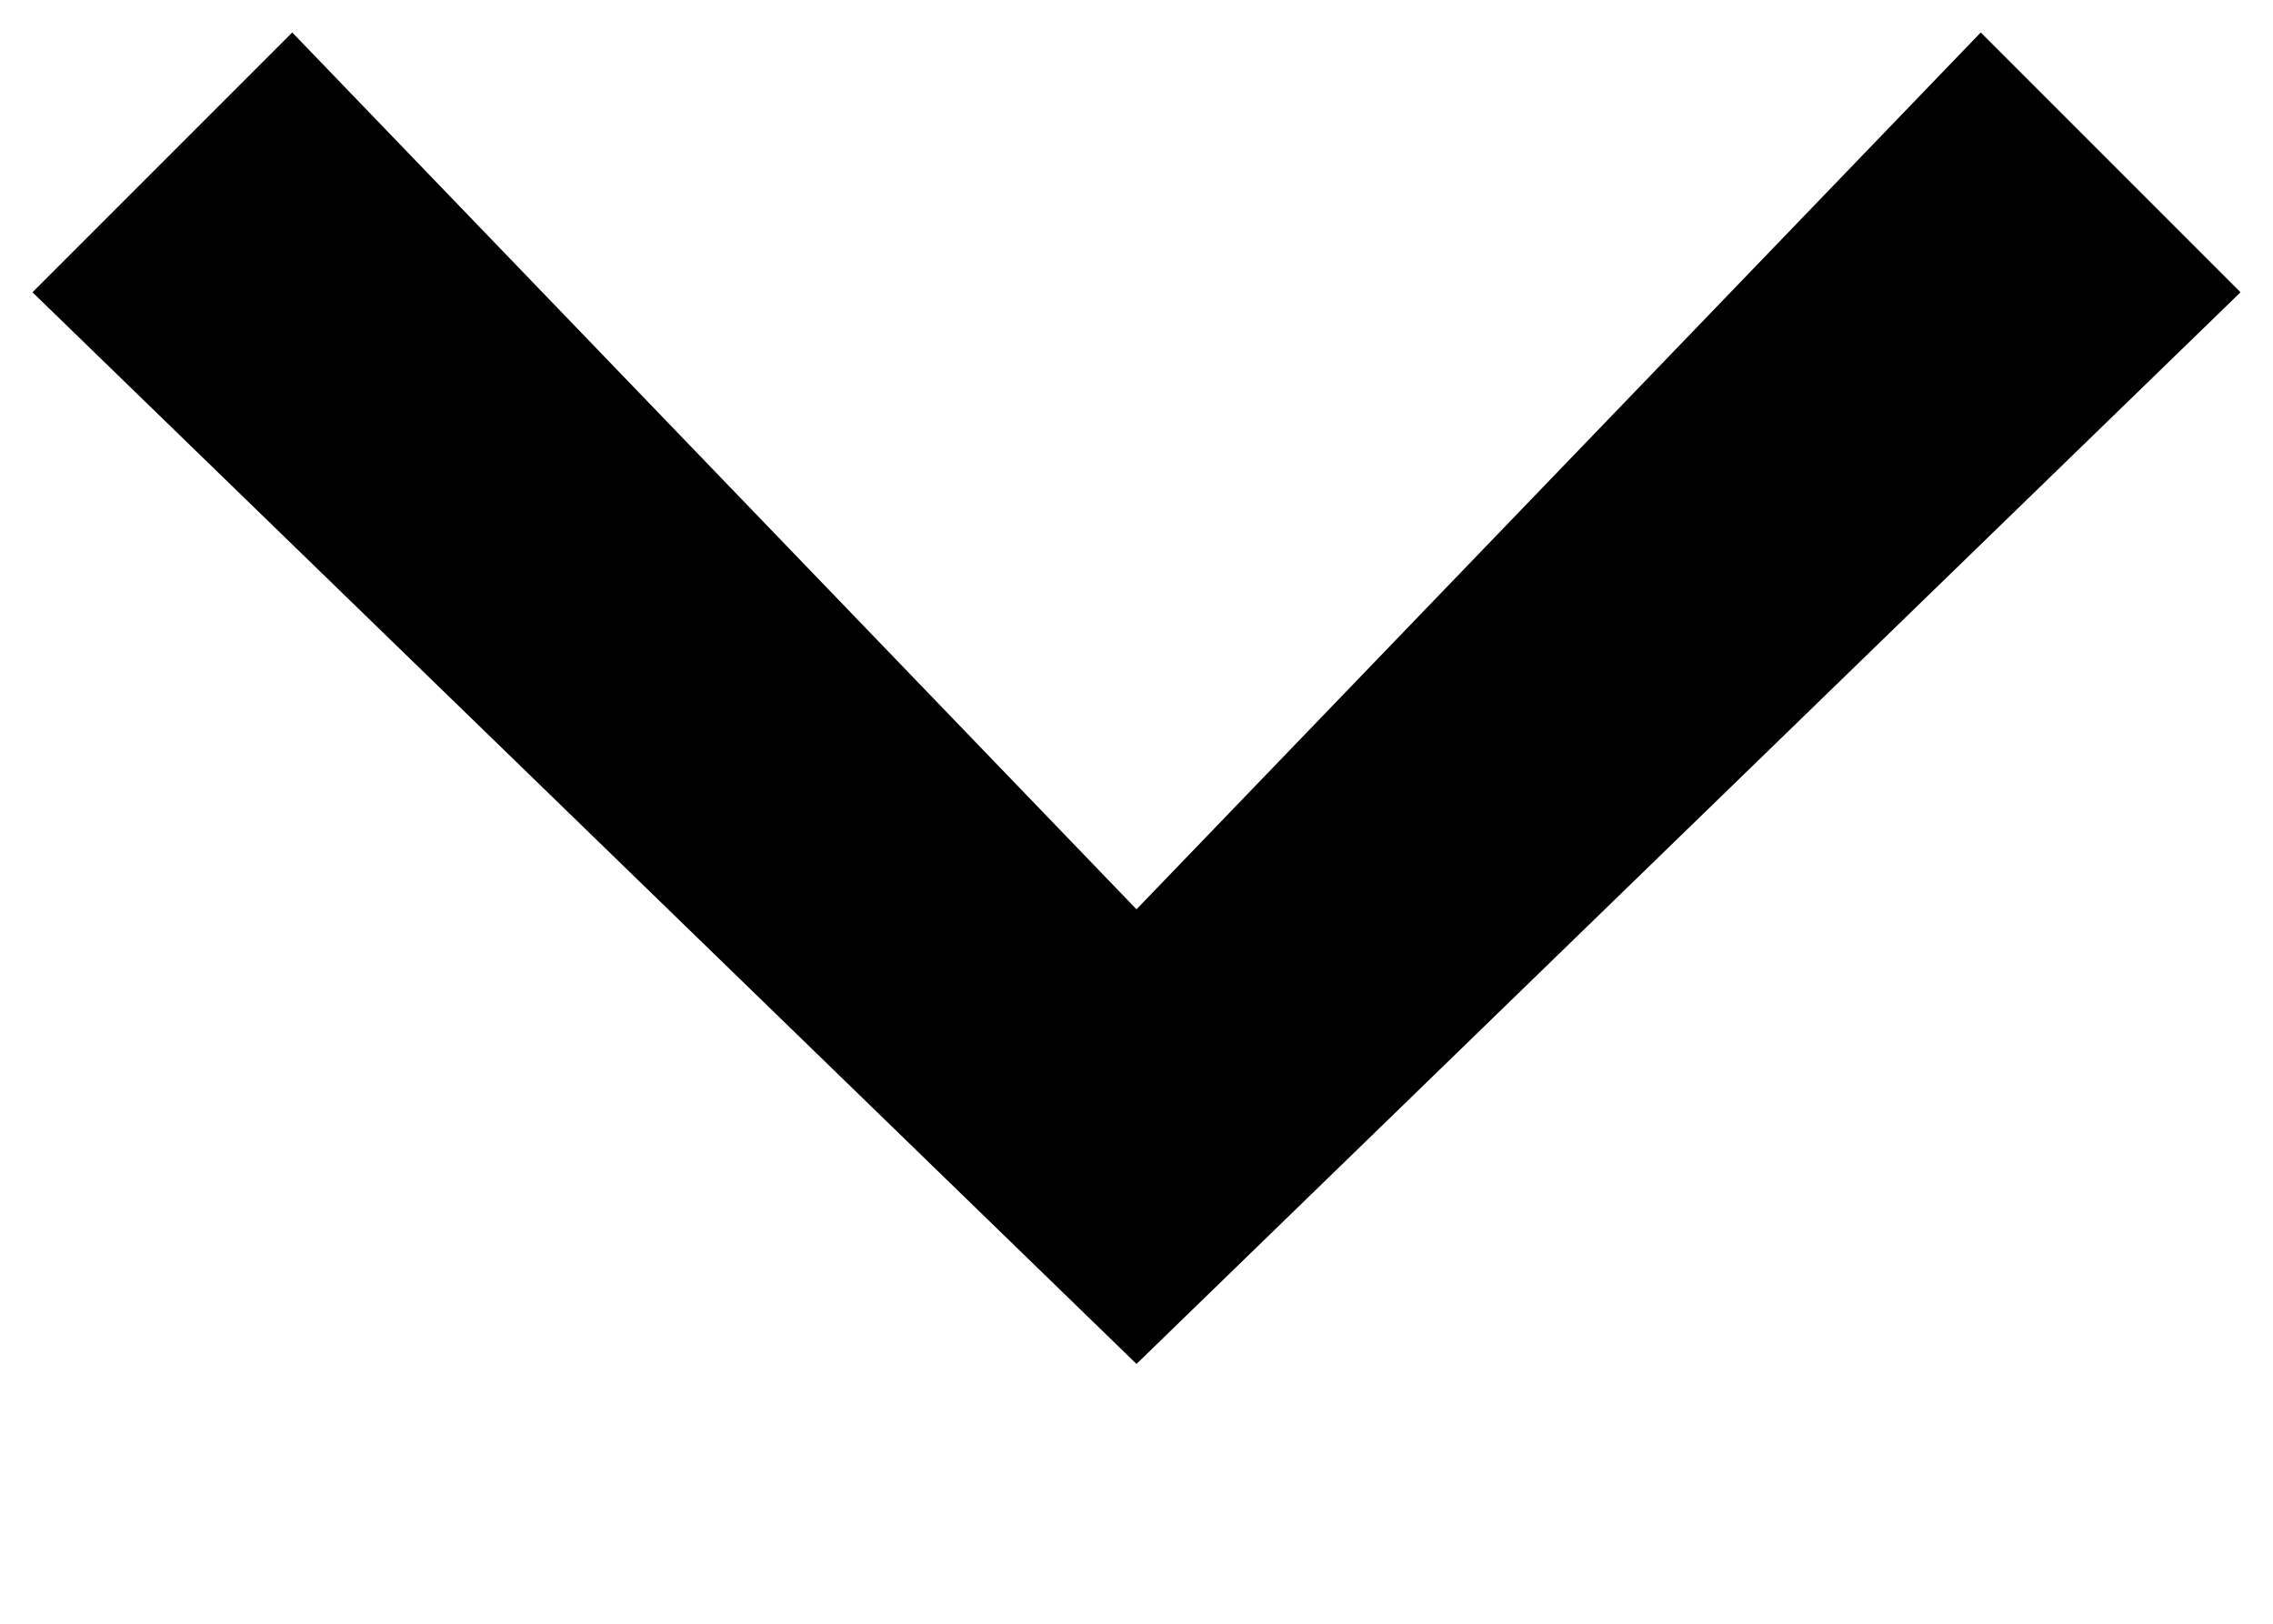
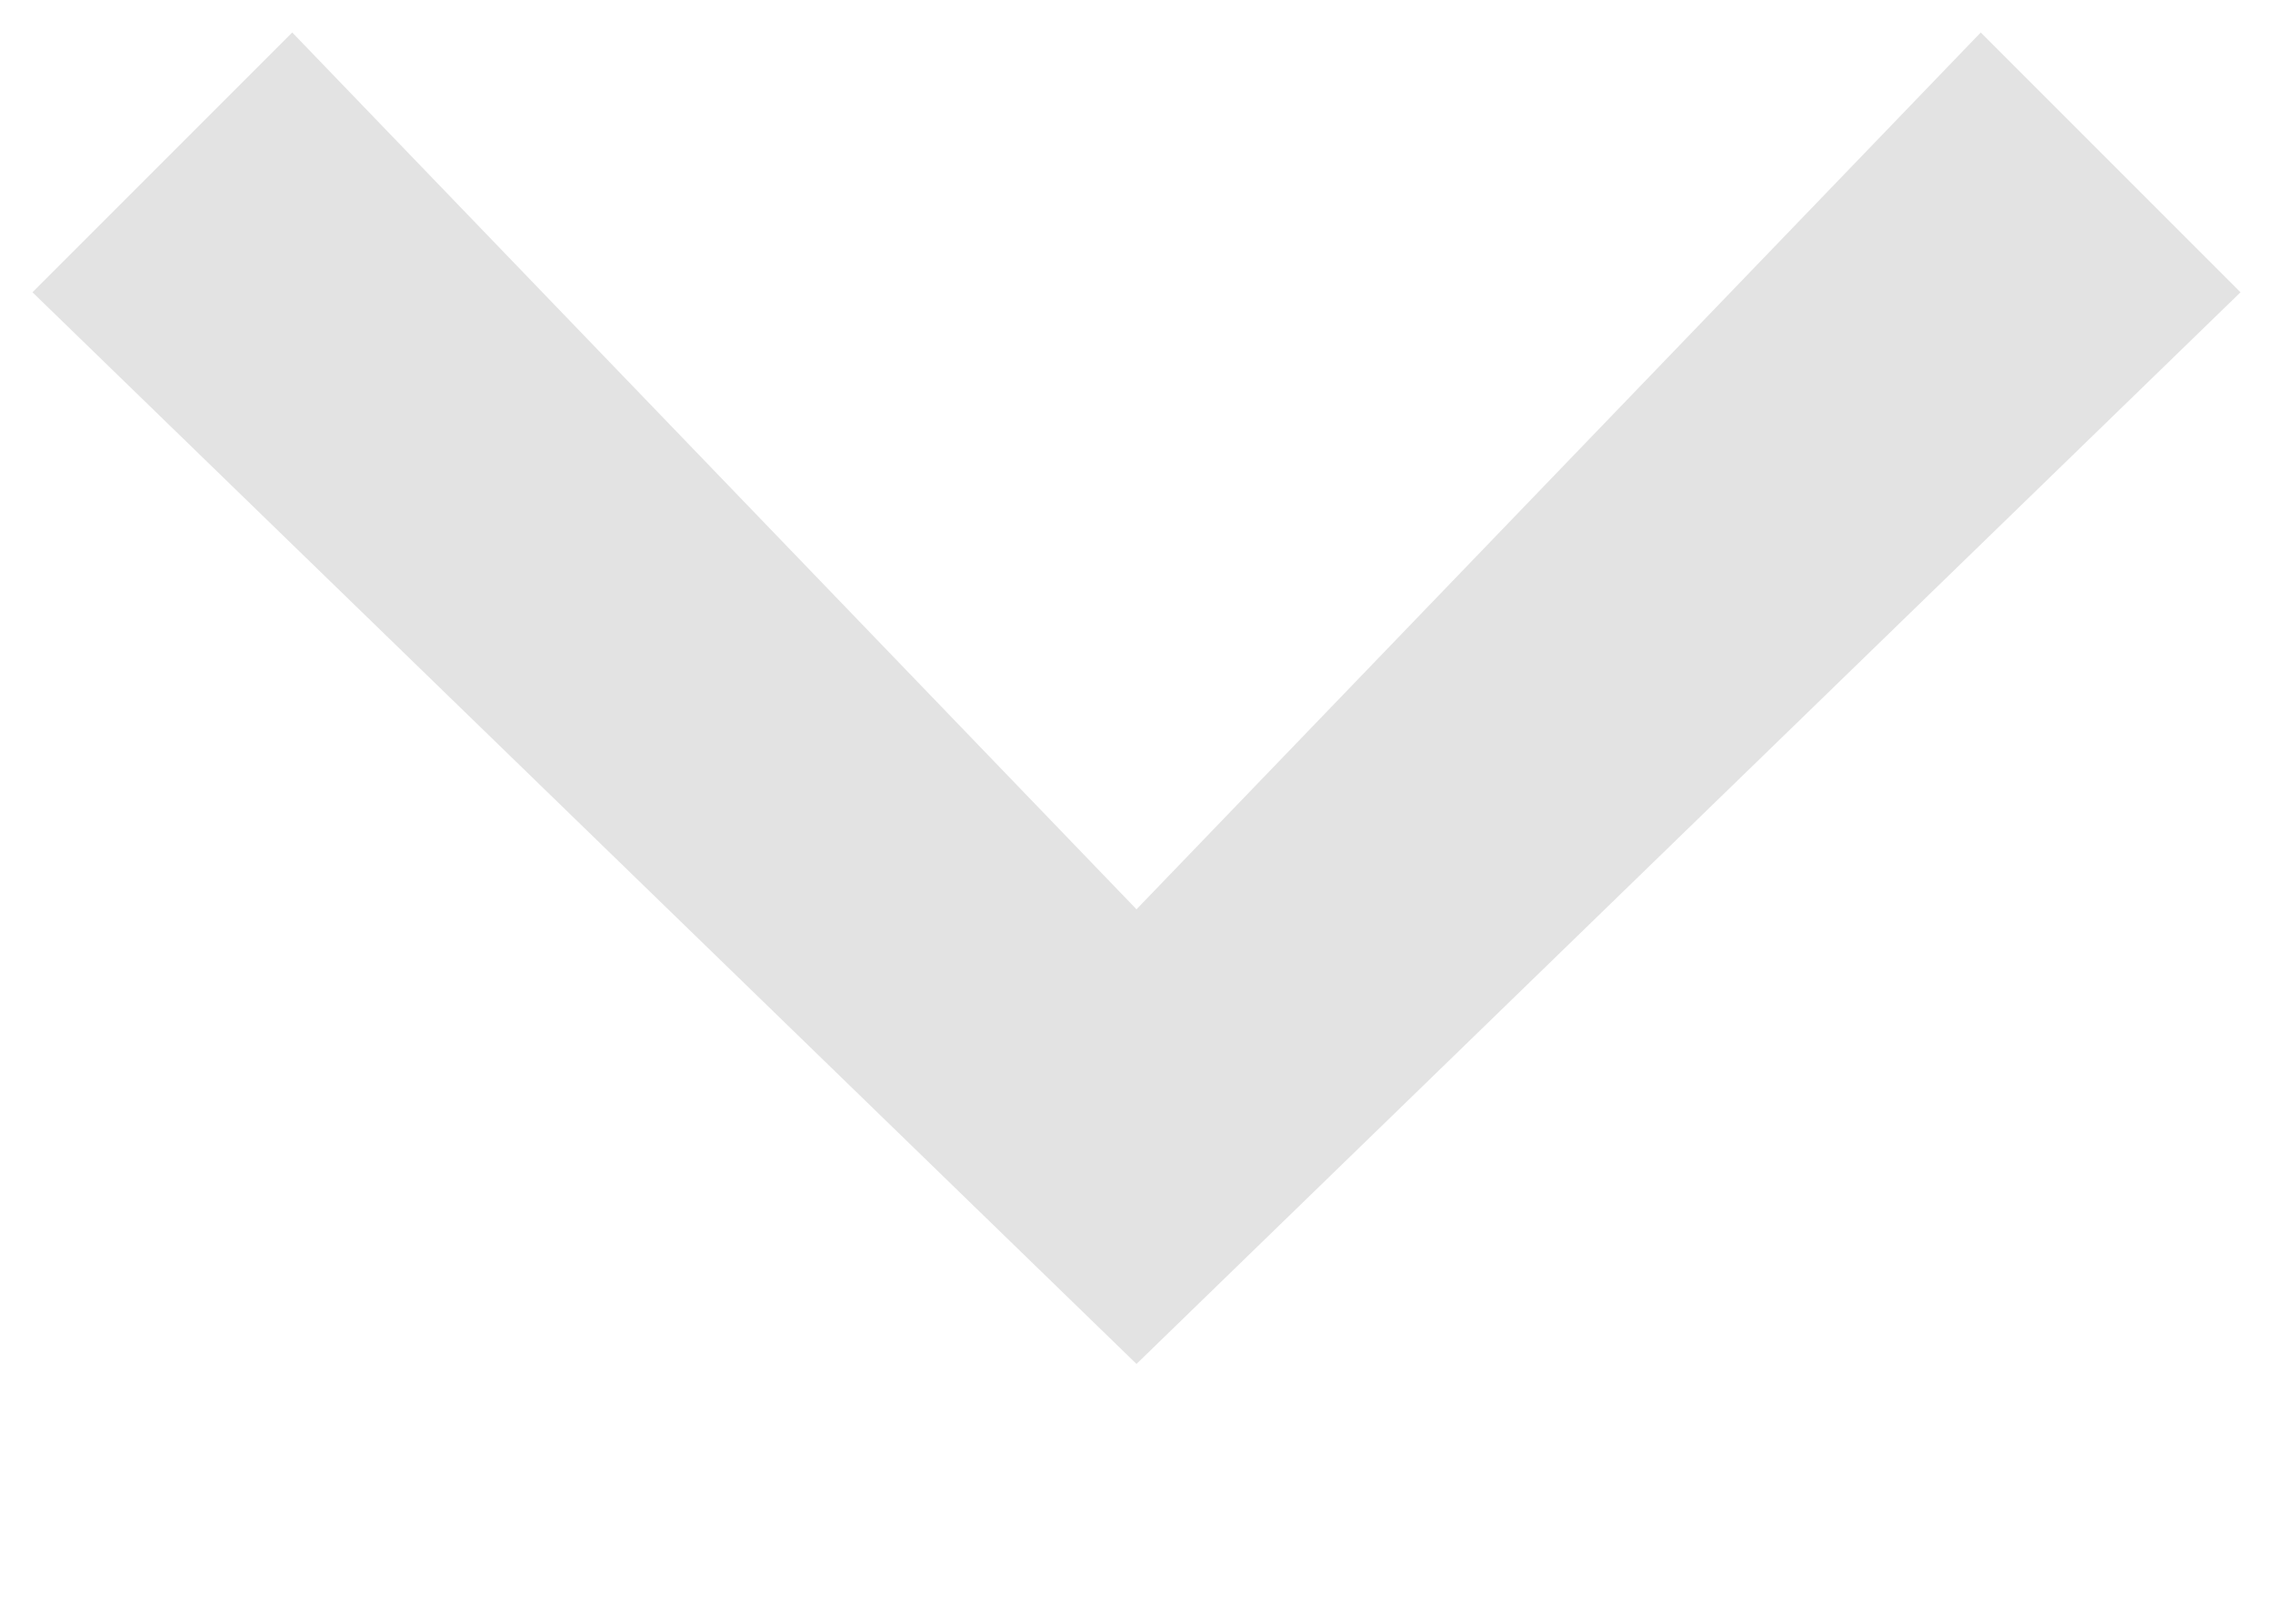
- <svg xmlns="http://www.w3.org/2000/svg" version="1.1" id="Layer_1" x="0px" y="0px" viewBox="0 0 7 5" style="enable-background:new 0 0 7 5;" xml:space="preserve">
+ <svg xmlns="http://www.w3.org/2000/svg" version="1.1" id="Layer_1" x="0px" y="0px" viewBox="0 0 7 5" style="enable-background:new 0 0 7 5;fill: #e3e3e3" xml:space="preserve">
  <polygon points="3.5,4.2 0.1,0.9 0.9,0.1 3.5,2.8 6.1,0.1 6.9,0.9 " />
</svg>
